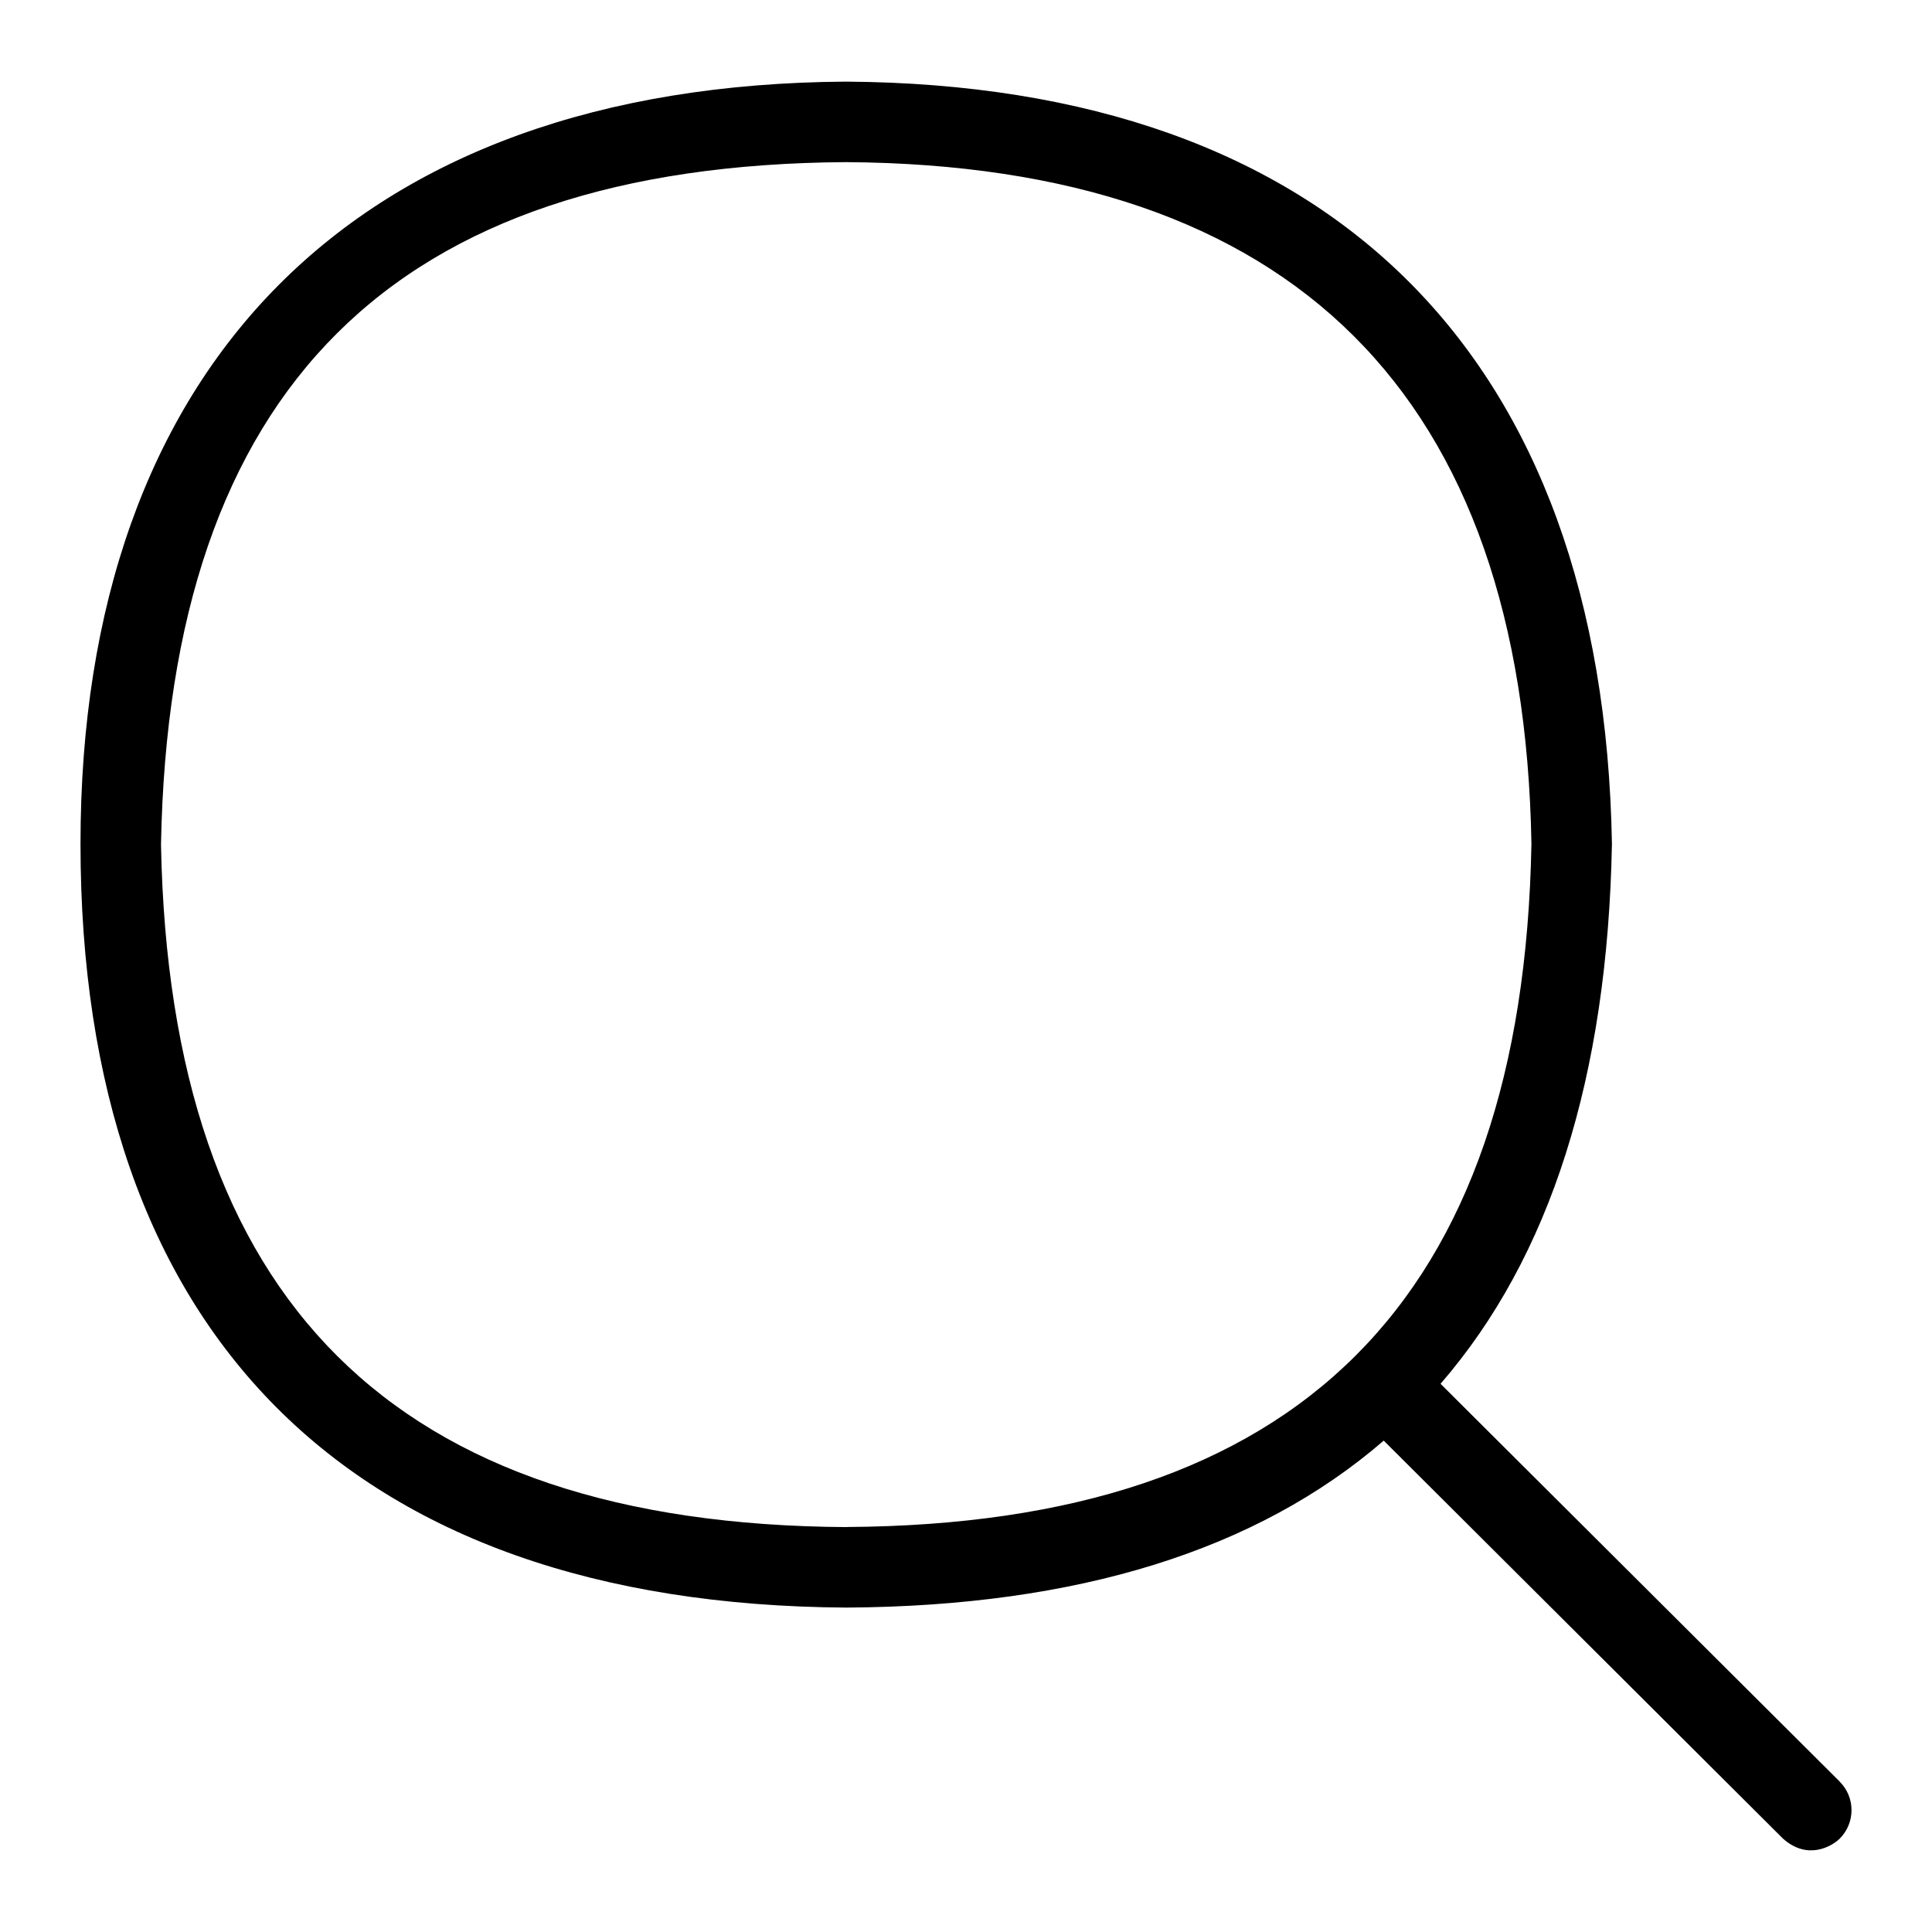
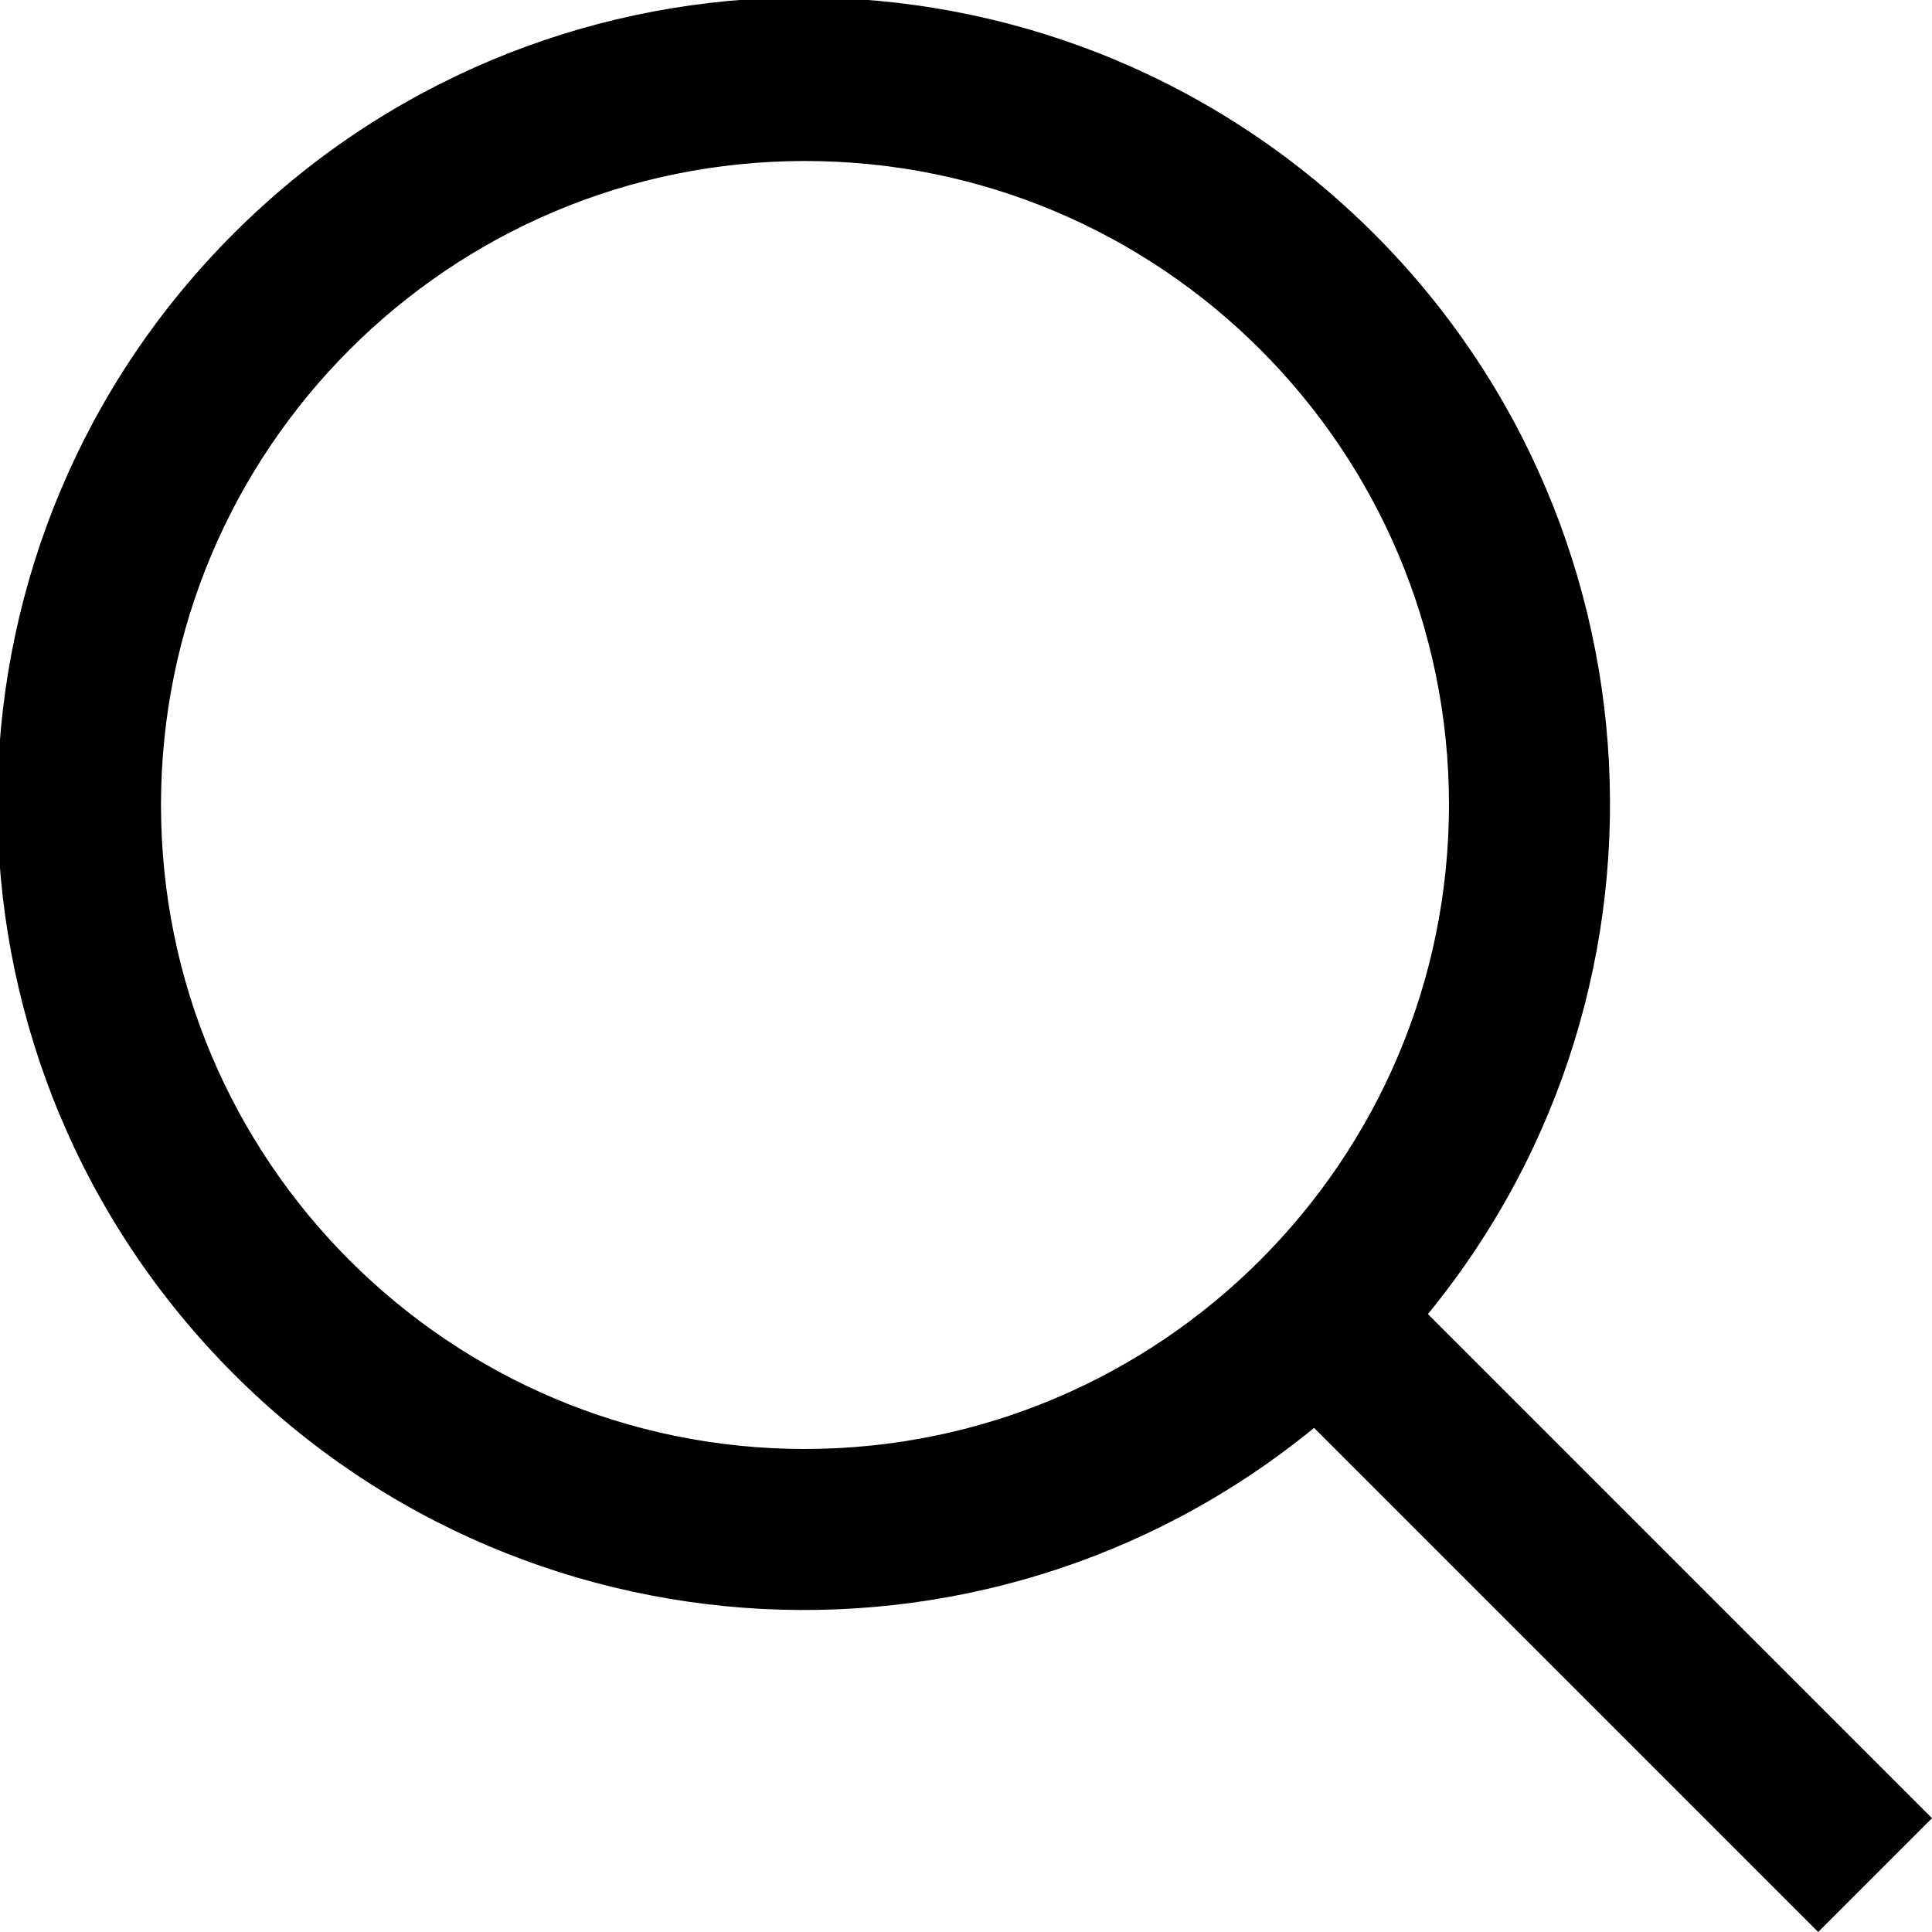
- <svg xmlns="http://www.w3.org/2000/svg" id="Layer_1" data-name="Layer 1" viewBox="0 0 24 24">
-   <path d="M22.853,22.131l-4.958-4.941c1.363-1.573,2.075-3.811,2.129-6.707-.105-6.067-3.482-9.43-9.515-9.469C4.398,1.053,1,4.553,1,10.483c0,6.049,3.313,9.45,9.515,9.487,2.871-.017,5.098-.711,6.674-2.074l4.959,4.943c.306,.275,.609,.097,.707,0,.194-.196,.194-.512-.002-.707Zm-12.338-3.161c-5.622-.033-8.407-2.807-8.515-8.478,.104-5.669,2.89-8.442,8.509-8.478,5.553,.036,8.418,2.891,8.515,8.468-.104,5.678-2.89,8.454-8.509,8.487Z" />
+ <svg xmlns="http://www.w3.org/2000/svg" viewBox="0 0 24 24" width="512" height="512">
+   <g id="_01_align_center" data-name="01 align center">
+     <path d="M24,22.586l-6.262-6.262a10.016,10.016,0,1,0-1.414,1.414L22.586,24ZM10,18a8,8,0,1,1,8-8A8.009,8.009,0,0,1,10,18Z" />
+   </g>
</svg>
